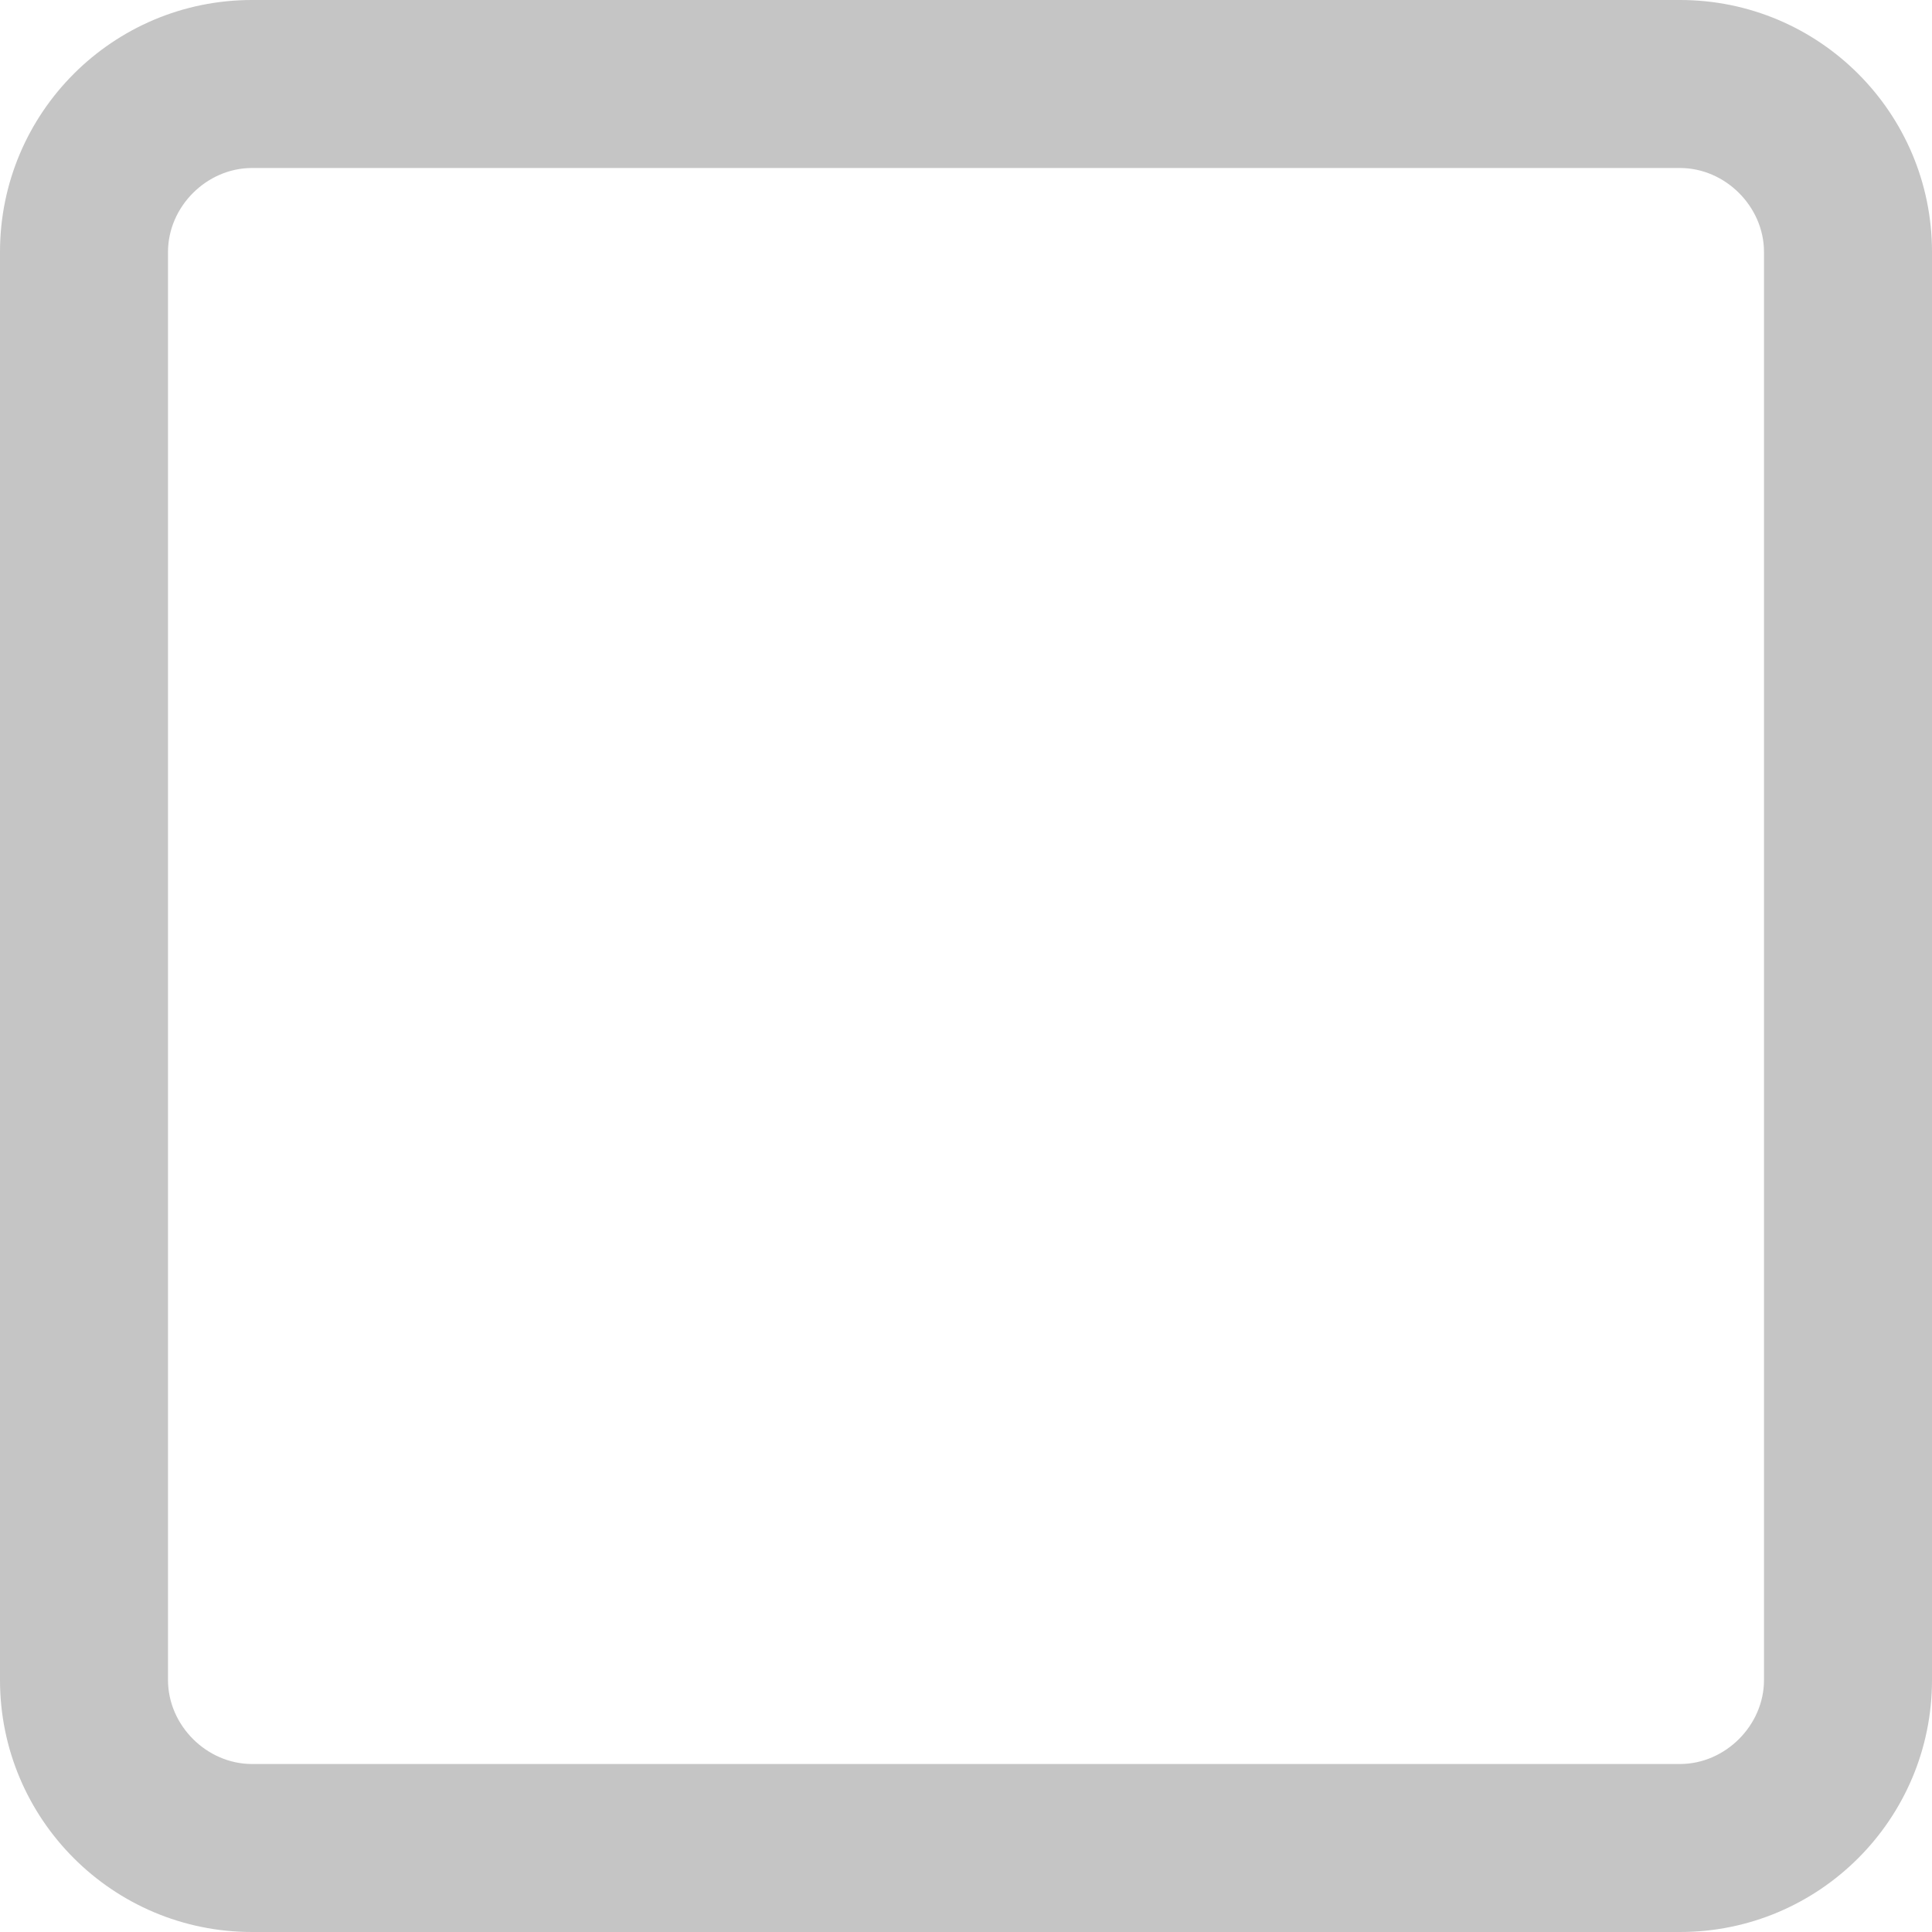
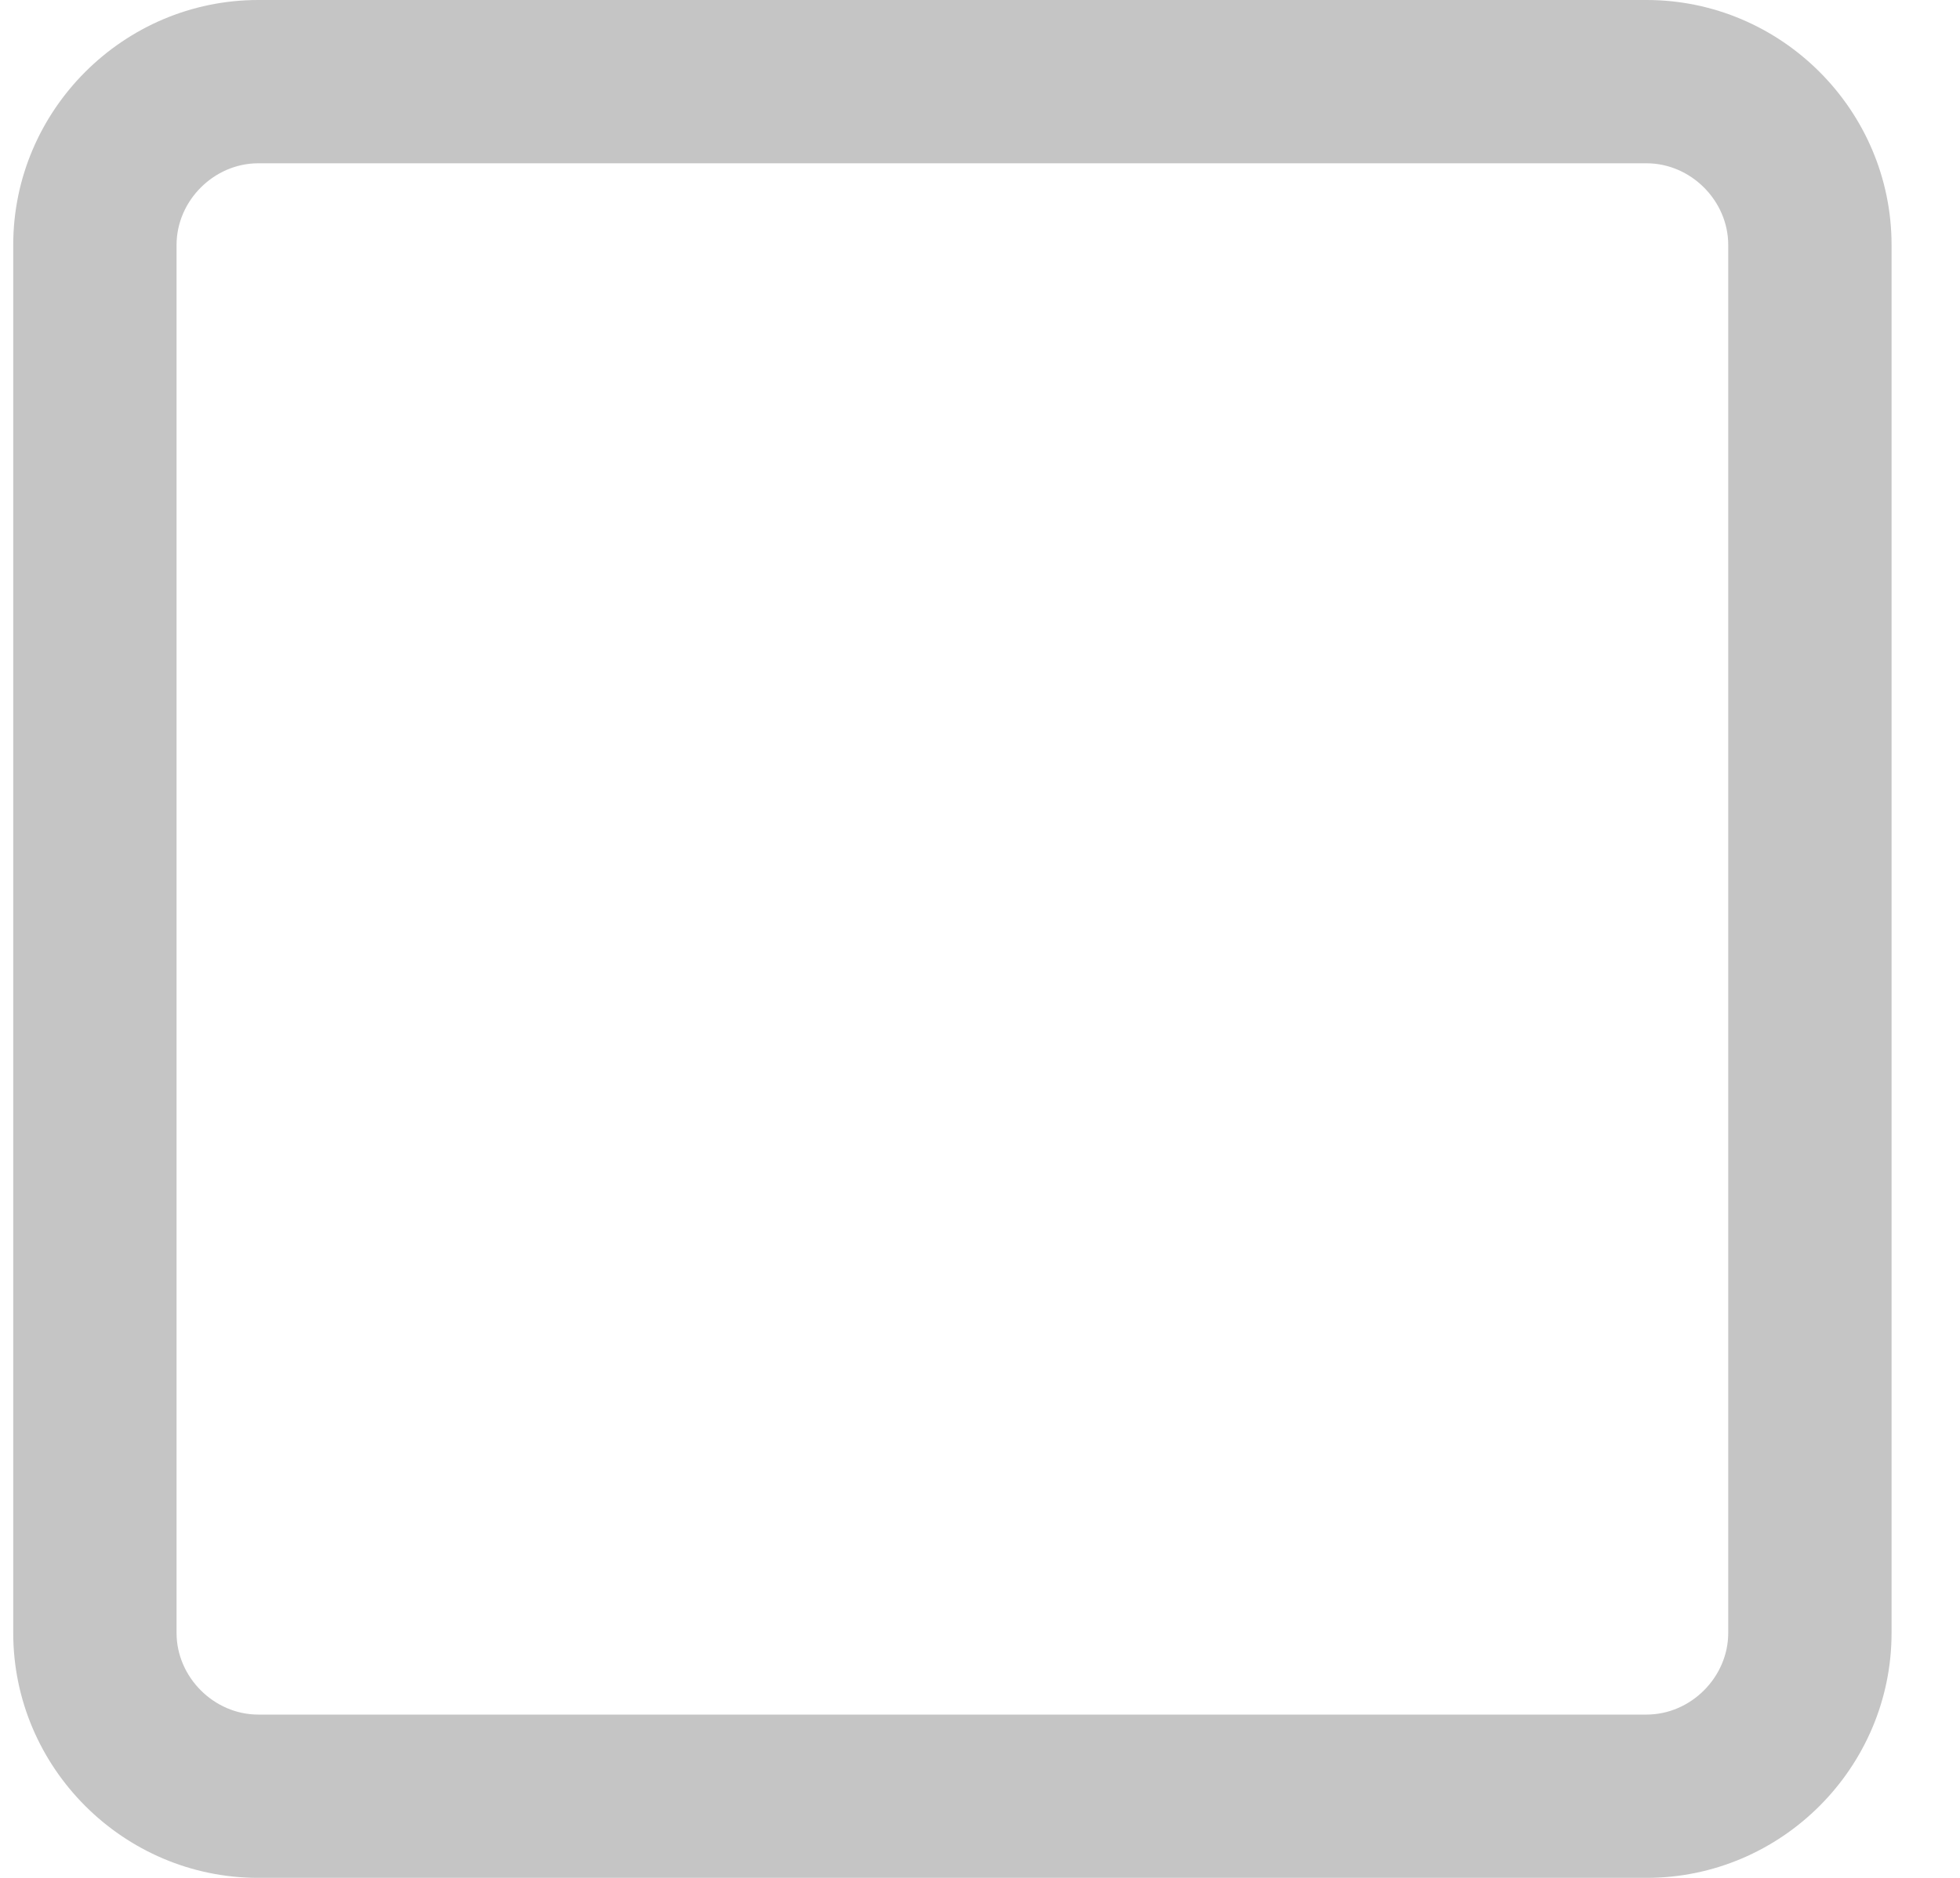
- <svg xmlns="http://www.w3.org/2000/svg" width="23" height="23" fill="none">
-   <path fill-rule="evenodd" clip-rule="evenodd" d="M3 0h17a3 3 0 013 3v17a3 3 0 01-3 3H3a3 3 0 01-3-3V3a3 3 0 013-3zm18 3c0-.54-.46-1-1-1H3c-.54 0-1 .46-1 1v17c0 .54.46 1 1 1h17c.54 0 1-.46 1-1V3z" fill="#C5C5C5" />
+ <svg xmlns="http://www.w3.org/2000/svg" width="24" height="23" viewBox="0 0 24 23" fill="none">
+   <path fill-rule="evenodd" clip-rule="evenodd" d="M3.162 0H20.162C21.812 0 23.162 1.35 23.162 3V20C23.162 21.65 21.812 23 20.162 23H3.162C1.512 23 0.162 21.65 0.162 20V3C0.162 1.35 1.512 0 3.162 0ZM21.162 3C21.162 2.458 20.704 2 20.162 2H3.162C2.62 2 2.162 2.458 2.162 3V20C2.162 20.542 2.62 21 3.162 21H20.162C20.704 21 21.162 20.542 21.162 20V3Z" fill="#C5C5C5" />
</svg>
